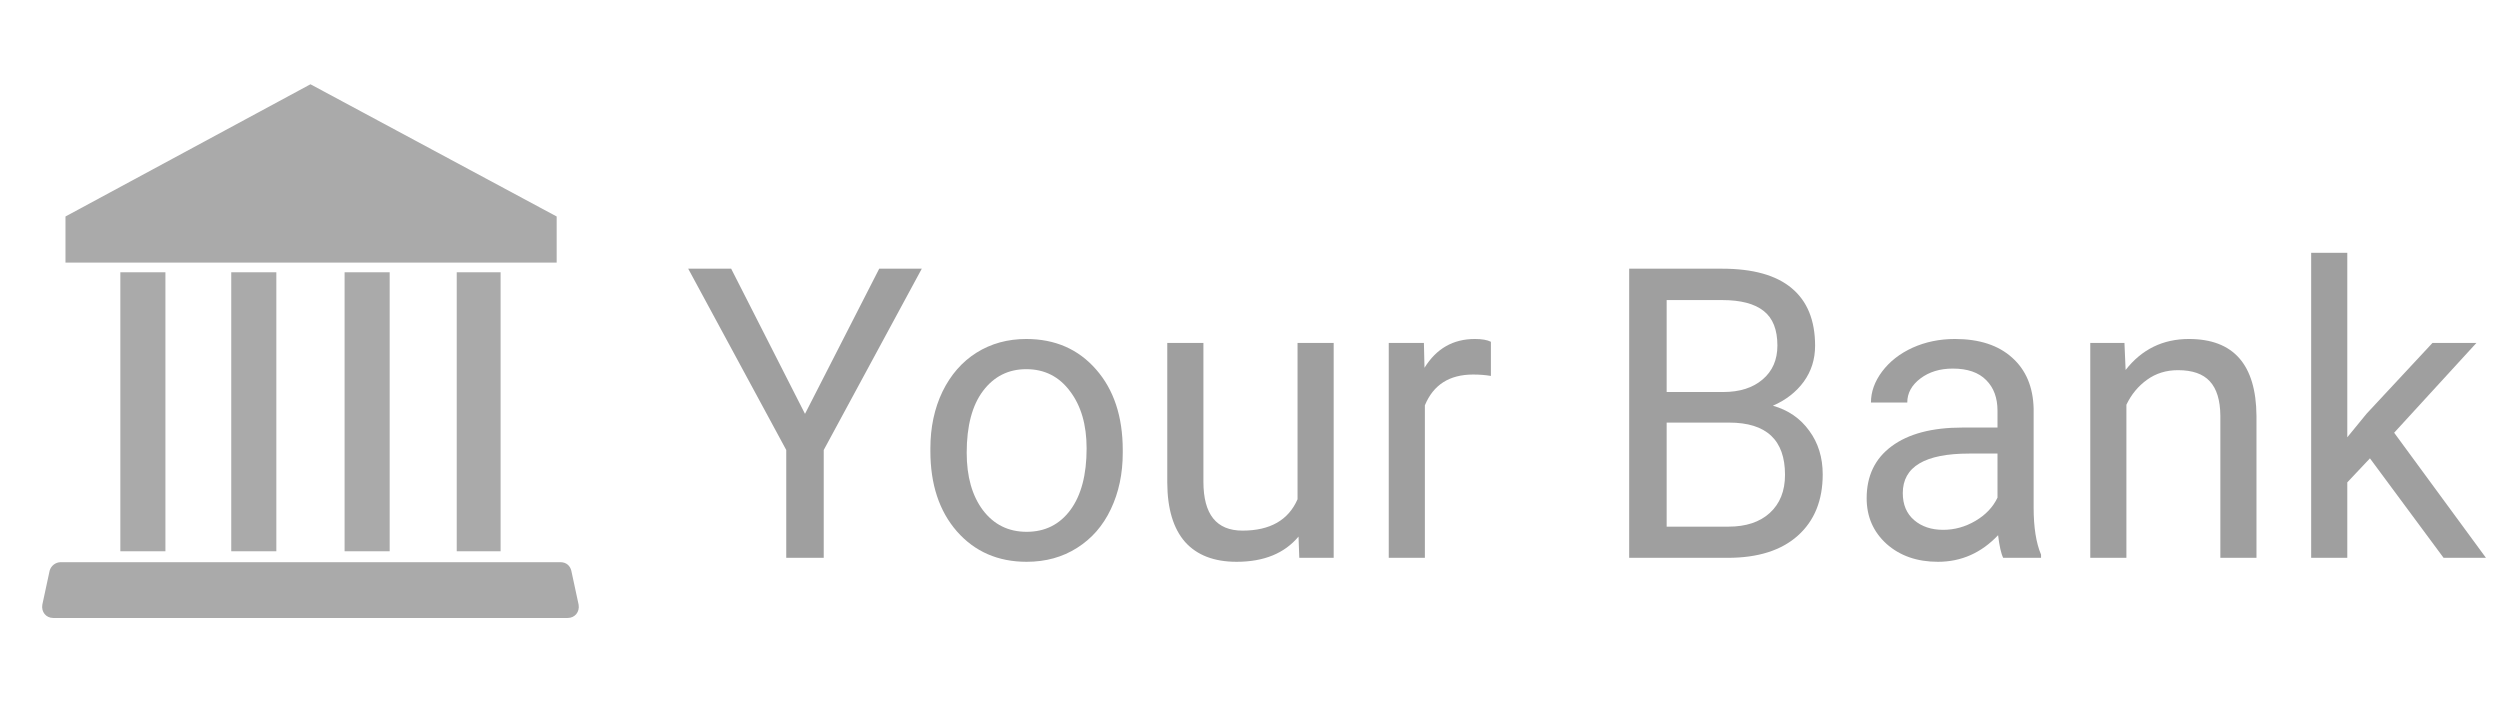
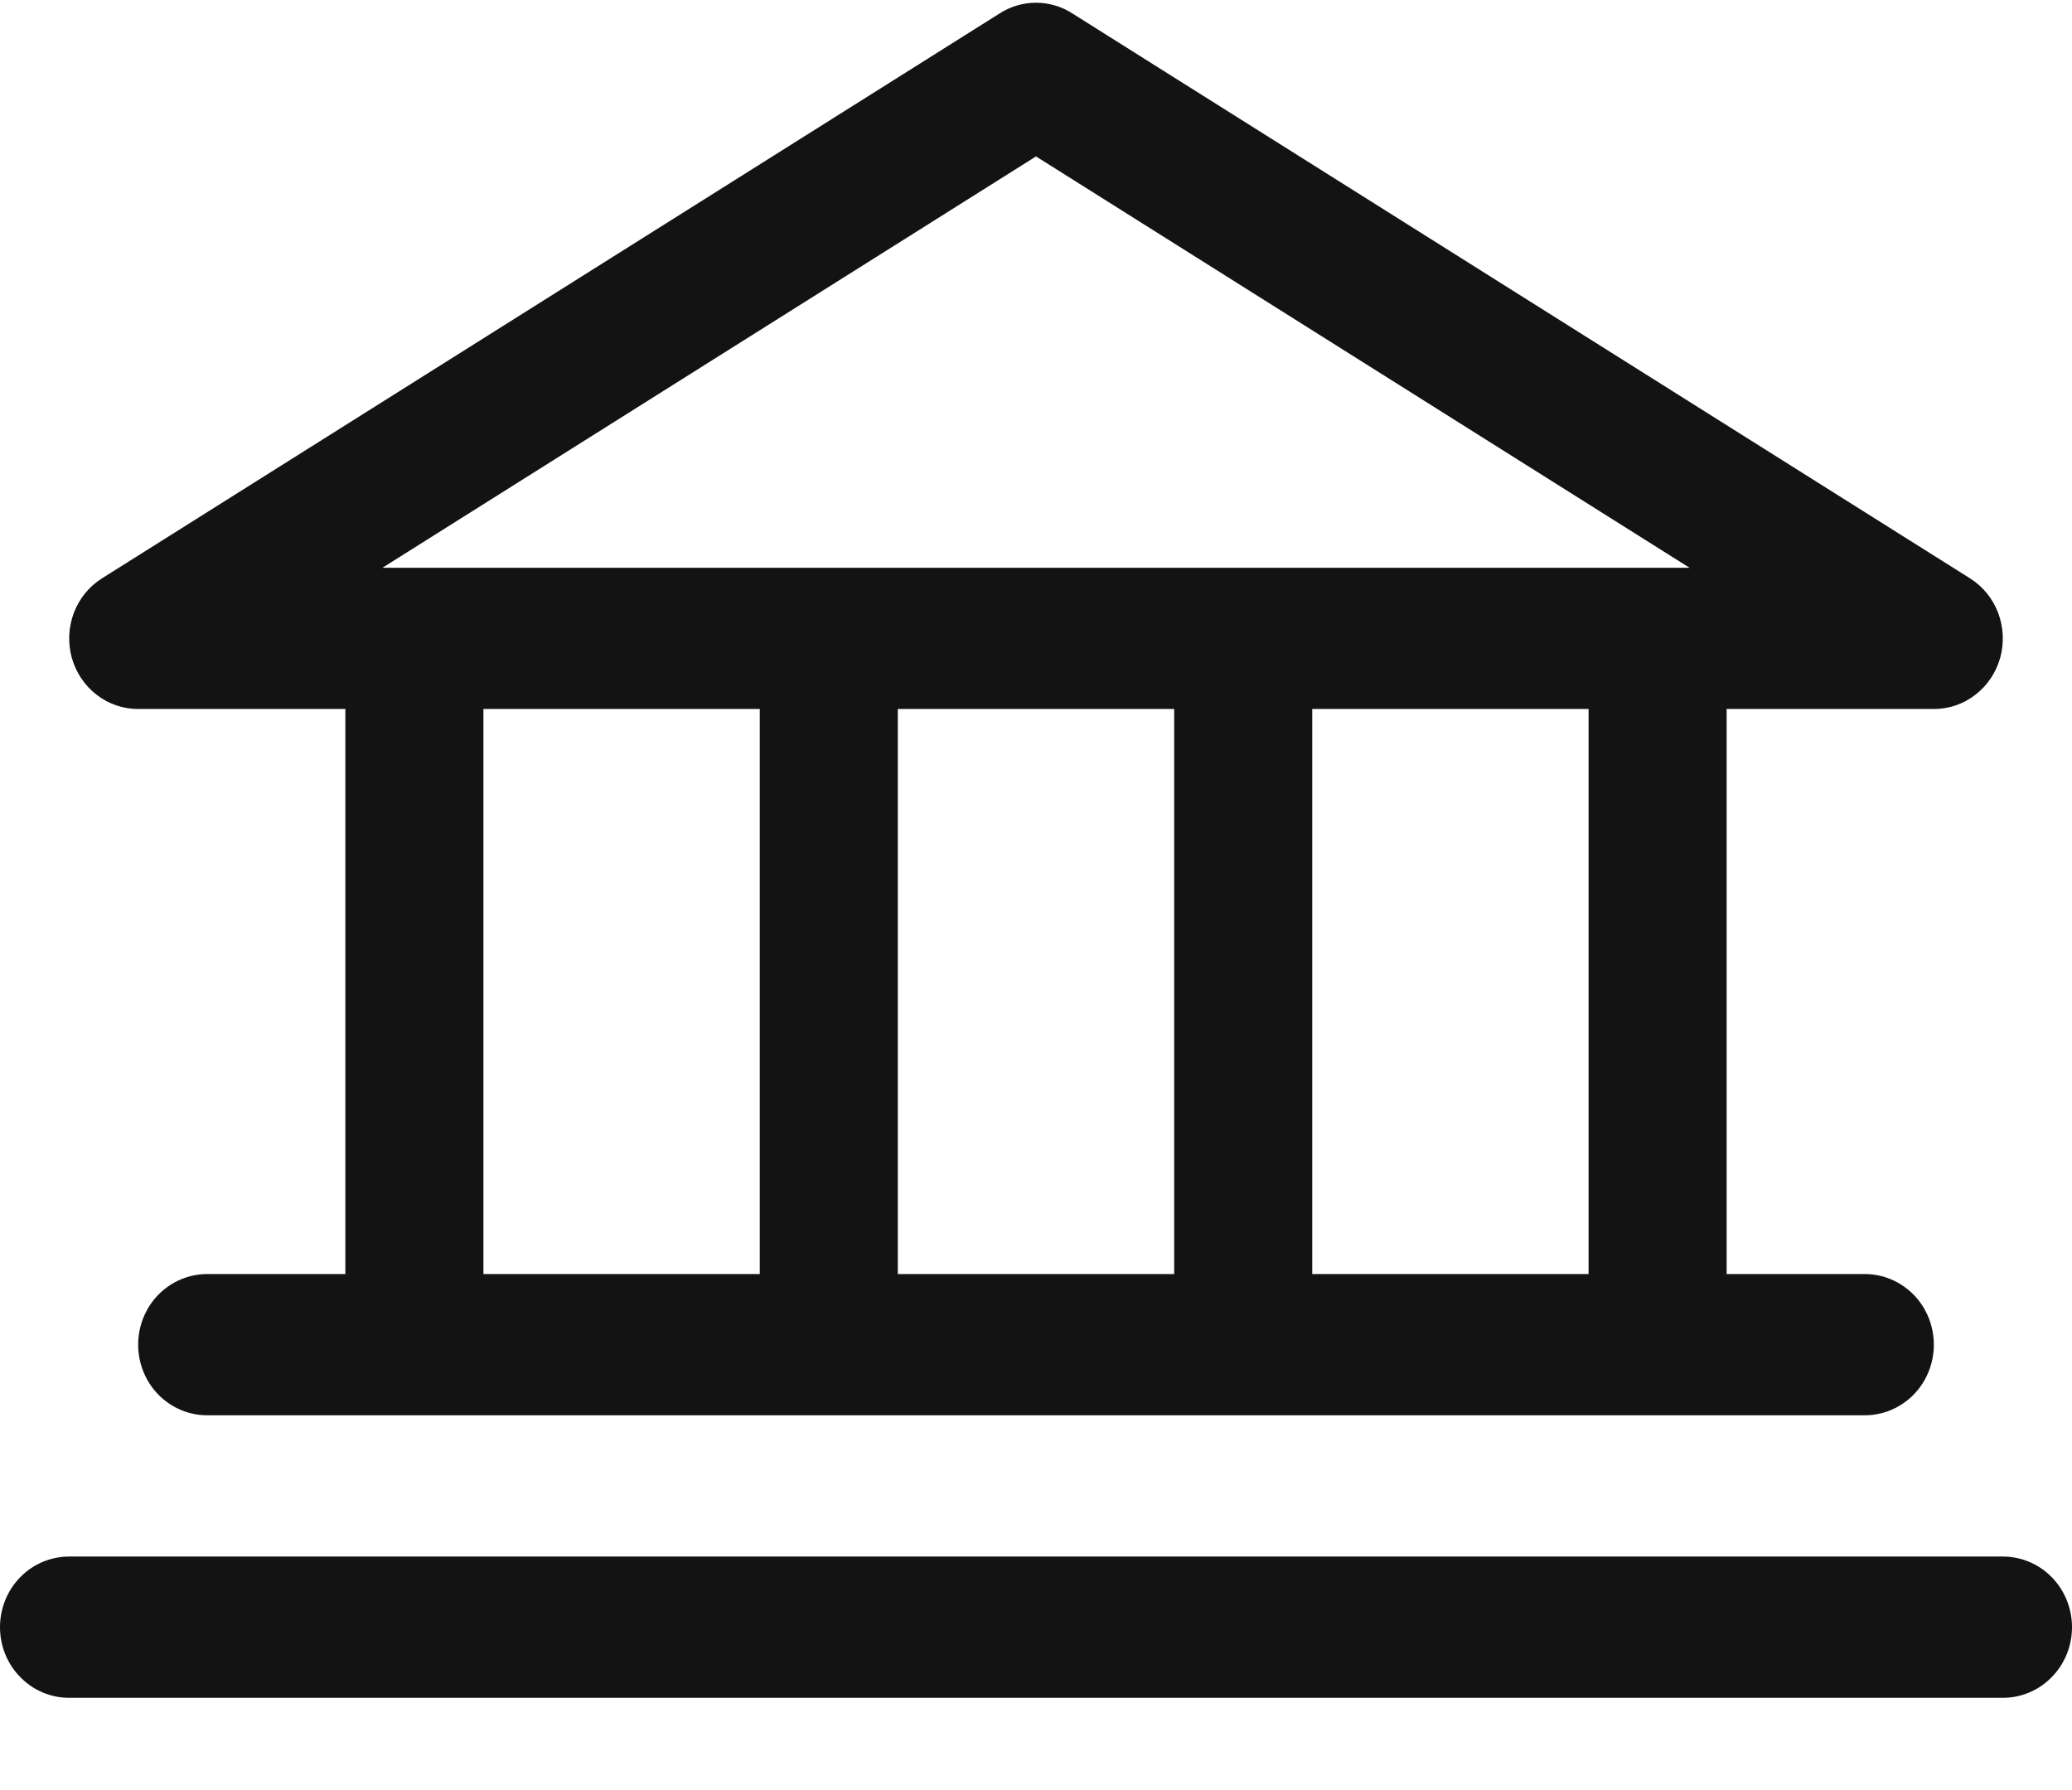
- <svg xmlns="http://www.w3.org/2000/svg" width="178" height="50" viewBox="0 0 178 50" fill="none">
-   <path d="M22.105 18.695H4.662V15.414L22.105 6L39.635 15.414V18.695H22.105V18.695ZM41.197 43.05L40.677 40.632C40.59 40.286 40.329 40.027 39.895 40.027H4.315C4.137 40.031 3.966 40.092 3.825 40.201C3.685 40.31 3.583 40.461 3.534 40.632L3.014 43.05C2.927 43.568 3.274 44 3.794 44H40.416C40.936 44 41.284 43.568 41.197 43.05V43.05ZM11.778 39.25V19.386H8.568V39.25H11.778ZM19.675 39.25V19.386H16.465V39.25H19.675ZM27.745 39.25V19.386H24.535V39.25H27.745ZM35.643 39.25V19.386H32.519V39.25H35.643Z" fill="#AAAAAA" />
-   <path d="M57.316 29.467L62.6 19.131H65.631L58.65 32.04V39.717H55.981V32.04L49 19.131H52.059L57.316 29.467Z" fill="#9F9F9F" />
-   <path d="M66.243 31.927C66.243 30.428 66.53 29.08 67.105 27.883C67.689 26.686 68.496 25.762 69.525 25.112C70.563 24.461 71.745 24.136 73.07 24.136C75.119 24.136 76.774 24.857 78.035 26.299C79.305 27.742 79.94 29.66 79.94 32.054V32.238C79.94 33.727 79.657 35.066 79.091 36.253C78.535 37.431 77.733 38.35 76.686 39.01C75.647 39.67 74.452 40 73.098 40C71.059 40 69.404 39.279 68.134 37.837C66.873 36.395 66.243 34.486 66.243 32.111V31.927ZM68.829 32.238C68.829 33.934 69.214 35.297 69.983 36.324C70.762 37.351 71.8 37.865 73.098 37.865C74.405 37.865 75.444 37.347 76.213 36.31C76.983 35.264 77.367 33.803 77.367 31.927C77.367 30.249 76.973 28.892 76.185 27.855C75.406 26.808 74.368 26.285 73.07 26.285C71.8 26.285 70.776 26.799 69.997 27.826C69.219 28.854 68.829 30.324 68.829 32.238Z" fill="#9F9F9F" />
-   <path d="M92.455 38.204C91.453 39.401 89.984 40 88.047 40C86.443 40 85.219 39.529 84.376 38.586C83.541 37.634 83.119 36.23 83.11 34.373V24.419H85.683V34.302C85.683 36.621 86.61 37.78 88.464 37.78C90.429 37.78 91.736 37.036 92.385 35.546V24.419H94.958V39.717H92.51L92.455 38.204Z" fill="#9F9F9F" />
-   <path d="M106.152 26.766C105.762 26.7 105.34 26.667 104.886 26.667C103.199 26.667 102.054 27.398 101.451 28.859V39.717H98.879V24.419H101.382L101.424 26.186C102.267 24.82 103.463 24.136 105.011 24.136C105.512 24.136 105.892 24.202 106.152 24.334V26.766Z" fill="#9F9F9F" />
-   <path d="M115.997 39.717V19.131H122.616C124.813 19.131 126.463 19.593 127.566 20.517C128.678 21.44 129.235 22.807 129.235 24.617C129.235 25.578 128.966 26.431 128.428 27.176C127.89 27.911 127.158 28.482 126.231 28.887C127.325 29.198 128.187 29.792 128.817 30.668C129.457 31.536 129.777 32.572 129.777 33.779C129.777 35.626 129.188 37.078 128.011 38.134C126.834 39.189 125.17 39.717 123.019 39.717H115.997ZM118.666 30.089V37.497H123.075C124.317 37.497 125.295 37.172 126.009 36.522C126.732 35.862 127.093 34.957 127.093 33.807C127.093 31.328 125.768 30.089 123.116 30.089H118.666ZM118.666 27.911H122.699C123.867 27.911 124.799 27.614 125.494 27.021C126.199 26.427 126.551 25.621 126.551 24.603C126.551 23.472 126.226 22.652 125.578 22.143C124.929 21.624 123.941 21.365 122.616 21.365H118.666V27.911Z" fill="#9F9F9F" />
-   <path d="M142.626 39.717C142.477 39.416 142.357 38.878 142.264 38.105C141.068 39.368 139.641 40 137.981 40C136.498 40 135.279 39.576 134.324 38.727C133.378 37.87 132.906 36.786 132.906 35.476C132.906 33.883 133.499 32.648 134.686 31.771C135.881 30.885 137.559 30.442 139.719 30.442H142.222V29.24C142.222 28.326 141.954 27.6 141.416 27.063C140.878 26.516 140.086 26.243 139.038 26.243C138.12 26.243 137.351 26.479 136.73 26.95C136.109 27.421 135.798 27.991 135.798 28.661H133.212C133.212 27.897 133.476 27.162 134.004 26.455C134.542 25.739 135.265 25.173 136.173 24.758C137.091 24.344 138.097 24.136 139.191 24.136C140.925 24.136 142.283 24.579 143.265 25.465C144.248 26.342 144.758 27.553 144.795 29.099V36.14C144.795 37.545 144.971 38.661 145.323 39.491V39.717H142.626ZM138.357 37.724C139.163 37.724 139.928 37.512 140.651 37.087C141.374 36.663 141.898 36.112 142.222 35.433V32.294H140.206C137.054 32.294 135.478 33.232 135.478 35.108C135.478 35.928 135.747 36.569 136.285 37.031C136.822 37.493 137.513 37.724 138.357 37.724Z" fill="#9F9F9F" />
-   <path d="M151.261 24.419L151.344 26.342C152.494 24.872 153.996 24.136 155.85 24.136C159.029 24.136 160.633 25.96 160.661 29.608V39.717H158.089V29.594C158.079 28.491 157.829 27.676 157.338 27.148C156.856 26.62 156.1 26.356 155.071 26.356C154.237 26.356 153.504 26.582 152.874 27.035C152.244 27.487 151.752 28.081 151.4 28.816V39.717H148.827V24.419H151.261Z" fill="#9F9F9F" />
-   <path d="M168.74 32.634L167.127 34.344V39.717H164.555V18H167.127V31.135L168.504 29.452L173.19 24.419H176.319L170.464 30.81L177 39.717H173.983L168.74 32.634Z" fill="#9F9F9F" />
+ <svg xmlns="http://www.w3.org/2000/svg" width="22" height="19" viewBox="0 0 22 19" fill="none">
+   <path d="M1.467 7.529H3.667V13.529H2.2C2.006 13.529 1.819 13.608 1.681 13.749C1.544 13.889 1.467 14.08 1.467 14.279C1.467 14.478 1.544 14.669 1.681 14.809C1.819 14.95 2.006 15.029 2.2 15.029H19.8C19.994 15.029 20.181 14.95 20.319 14.809C20.456 14.669 20.533 14.478 20.533 14.279C20.533 14.08 20.456 13.889 20.319 13.749C20.181 13.608 19.994 13.529 19.8 13.529H18.333V7.529H20.533C20.693 7.529 20.848 7.476 20.975 7.377C21.102 7.279 21.194 7.141 21.238 6.984C21.281 6.827 21.273 6.66 21.216 6.508C21.158 6.356 21.054 6.228 20.918 6.142L11.385 0.142C11.27 0.068 11.136 0.029 11 0.029C10.864 0.029 10.73 0.068 10.615 0.142L1.082 6.142C0.946 6.228 0.842 6.356 0.784 6.508C0.727 6.66 0.719 6.827 0.762 6.984C0.806 7.141 0.898 7.279 1.025 7.377C1.152 7.476 1.307 7.529 1.467 7.529ZM5.133 7.529H8.067V13.529H5.133V7.529ZM12.467 7.529V13.529H9.533V7.529H12.467ZM16.867 13.529H13.933V7.529H16.867V13.529ZM11 1.661L17.939 6.029H4.061L11 1.661ZM22 17.279C22 17.478 21.923 17.669 21.785 17.809C21.648 17.95 21.461 18.029 21.267 18.029H0.733C0.539 18.029 0.352 17.95 0.215 17.809C0.077 17.669 0 17.478 0 17.279C0 17.08 0.077 16.889 0.215 16.748C0.352 16.608 0.539 16.529 0.733 16.529H21.267C21.461 16.529 21.648 16.608 21.785 16.748C21.923 16.889 22 17.08 22 17.279Z" fill="#131313" />
</svg>
